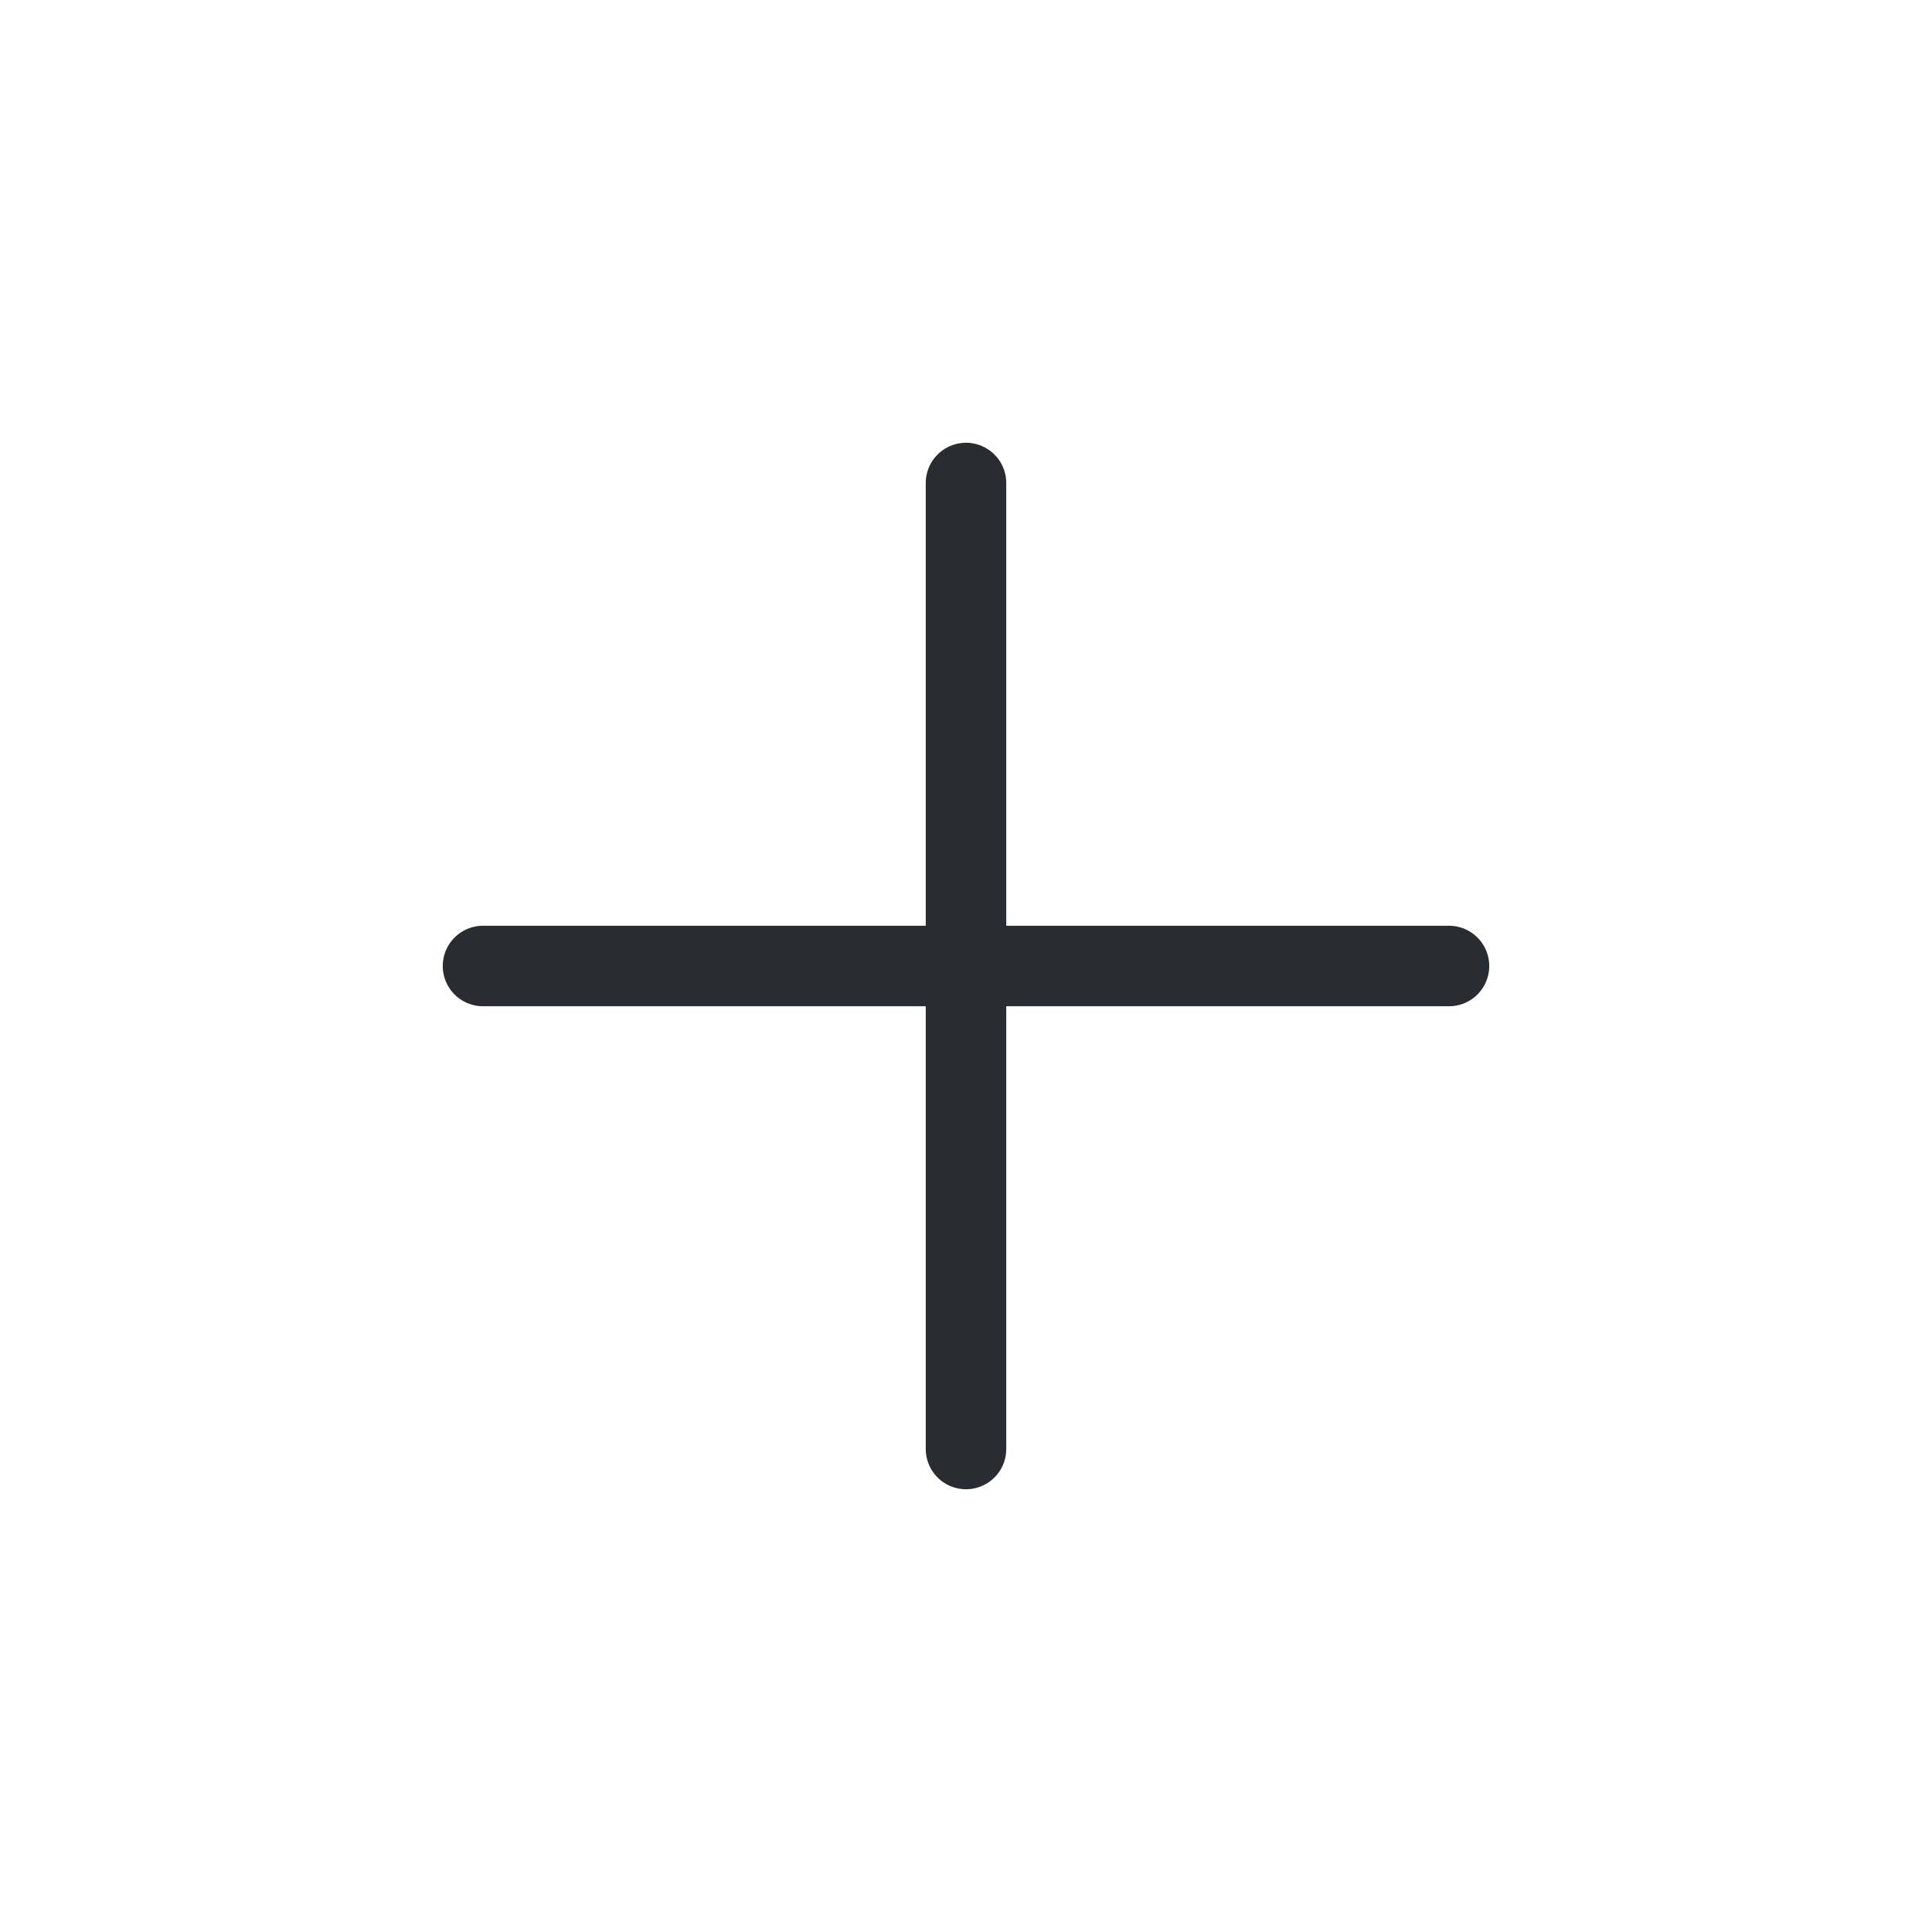
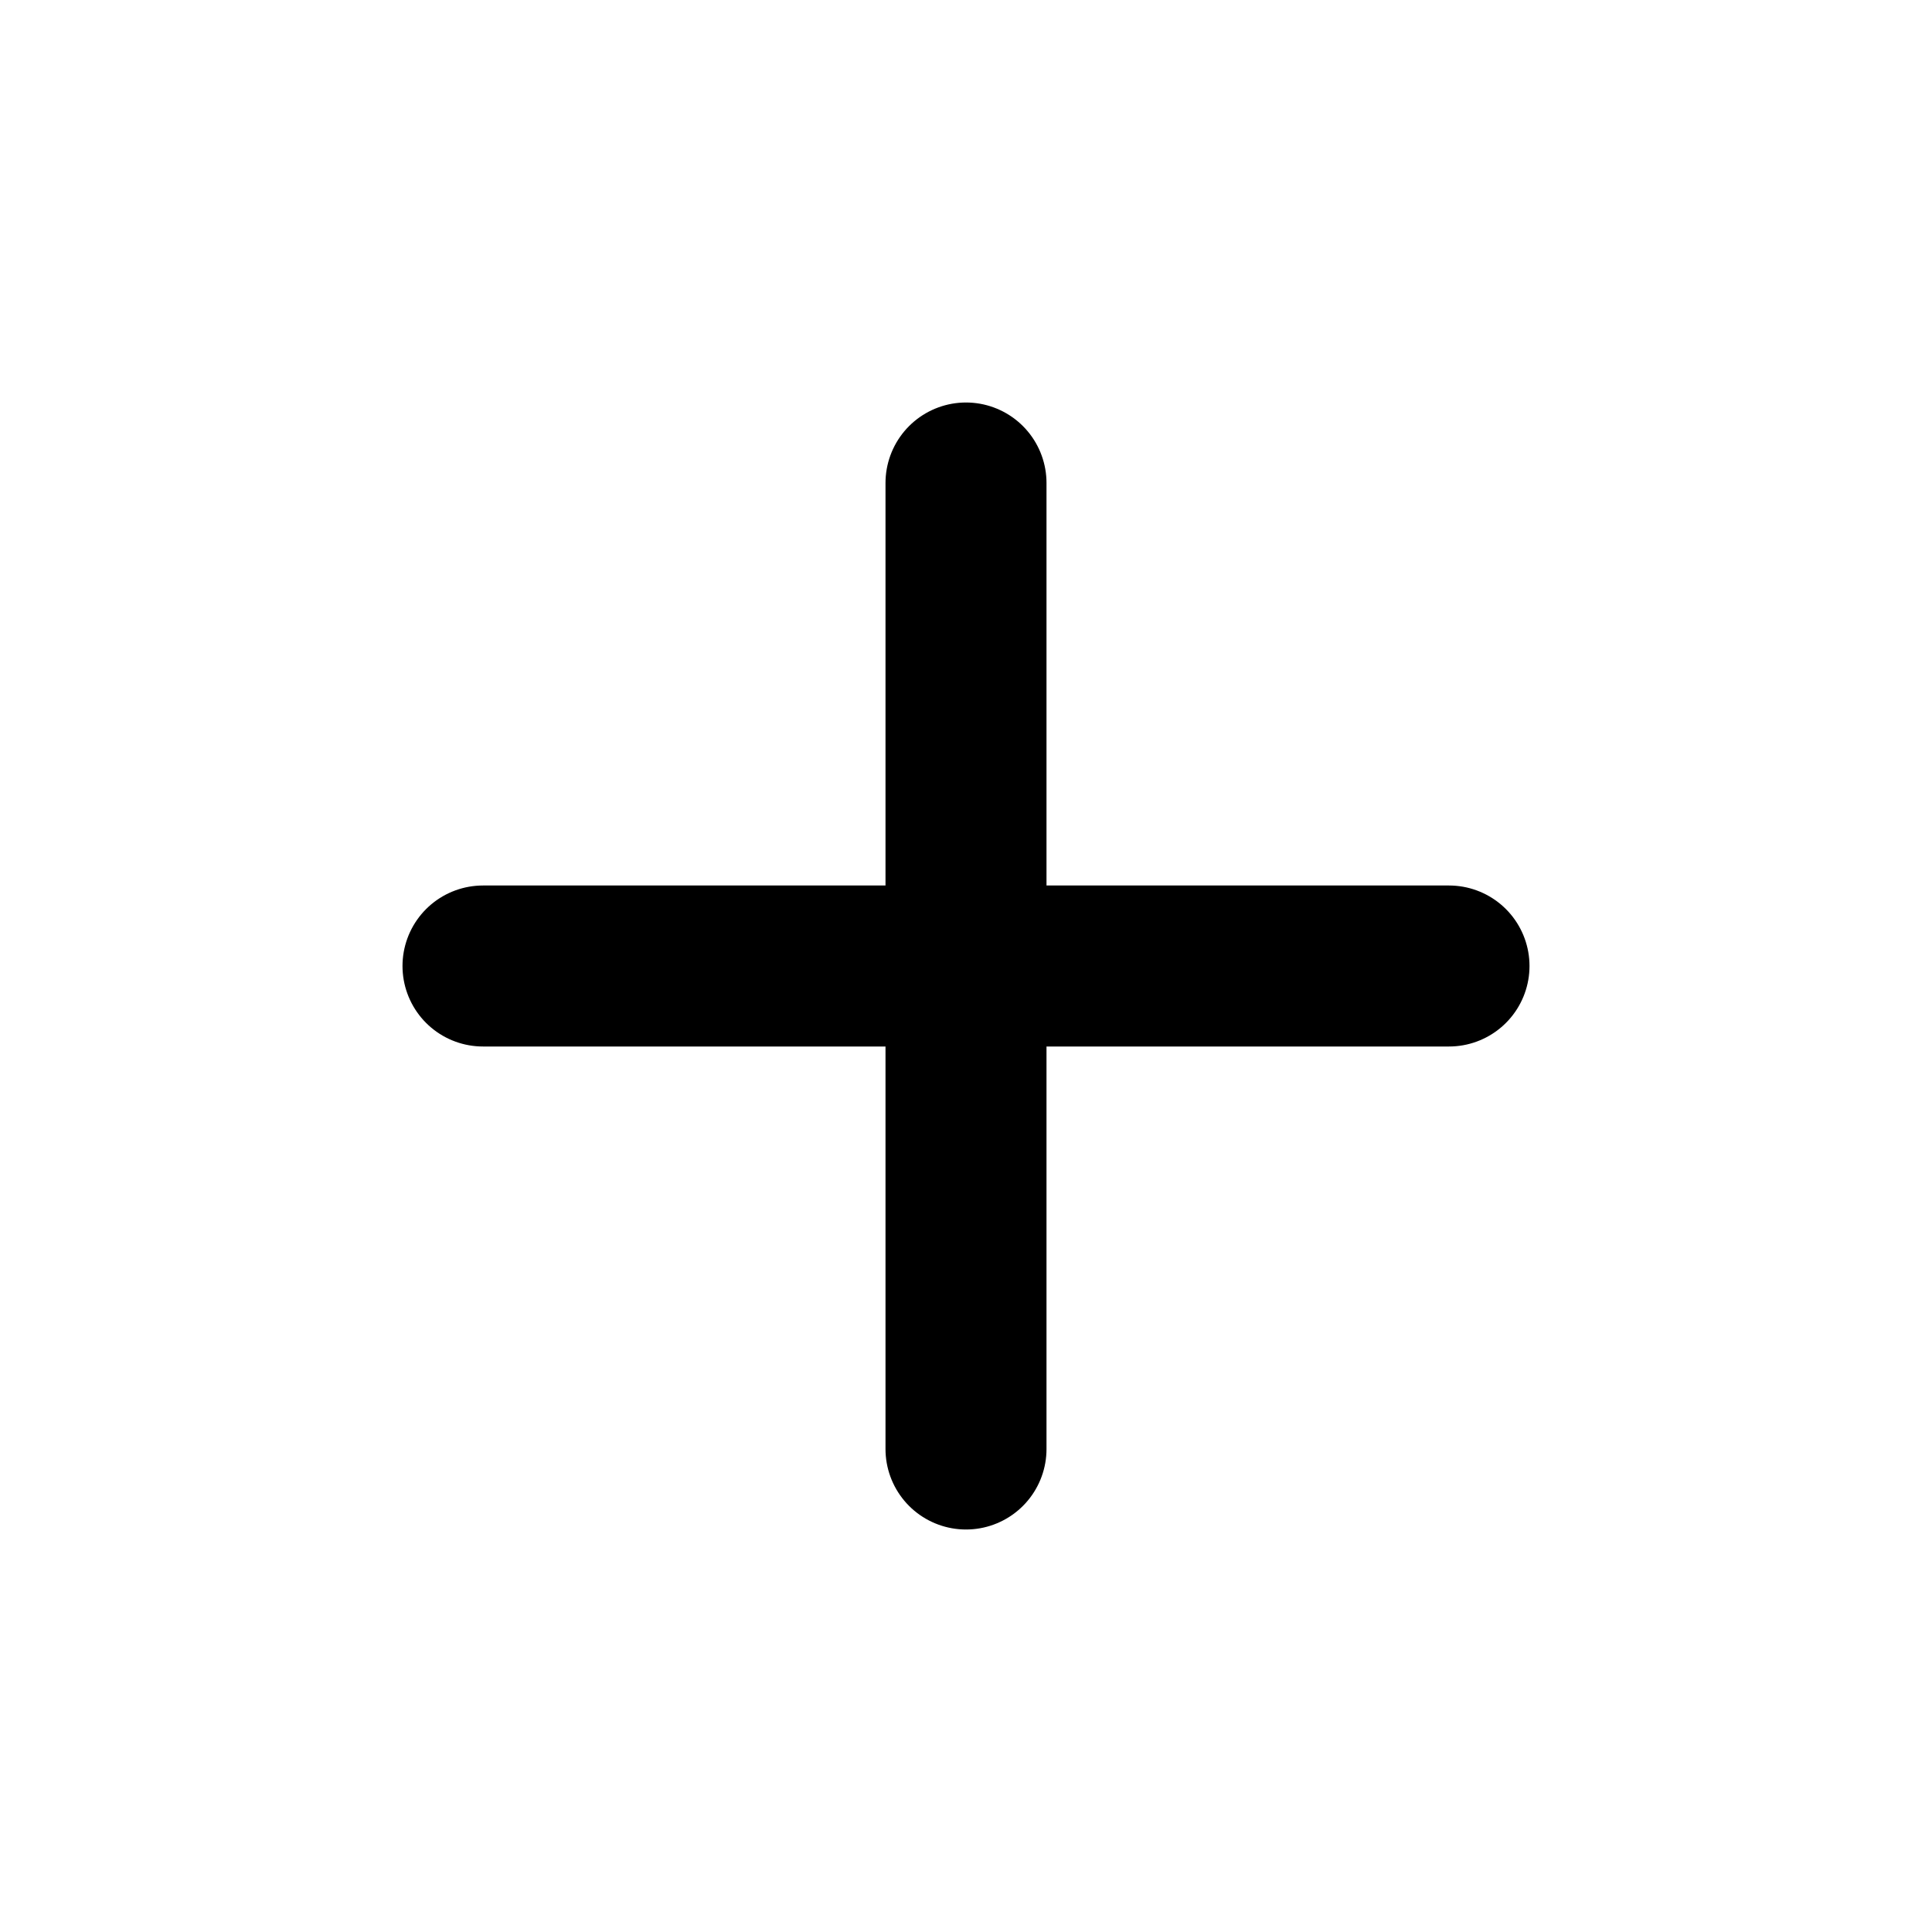
<svg xmlns="http://www.w3.org/2000/svg" width="800px" height="800px" viewBox="0 0 24 24" fill="none">
-   <path d="M6 12H18" stroke="#292D32" stroke-width="1" stroke-linecap="round" stroke-linejoin="round" />
-   <path d="M12 18V6" stroke="#292D32" stroke-width="1" stroke-linecap="round" stroke-linejoin="round" />
+   <path d="M6 12H18" stroke="#000000" stroke-width="2" stroke-linecap="round" stroke-linejoin="round" />
+   <path d="M12 18V6" stroke="#000000" stroke-width="2" stroke-linecap="round" stroke-linejoin="round" />
</svg>
